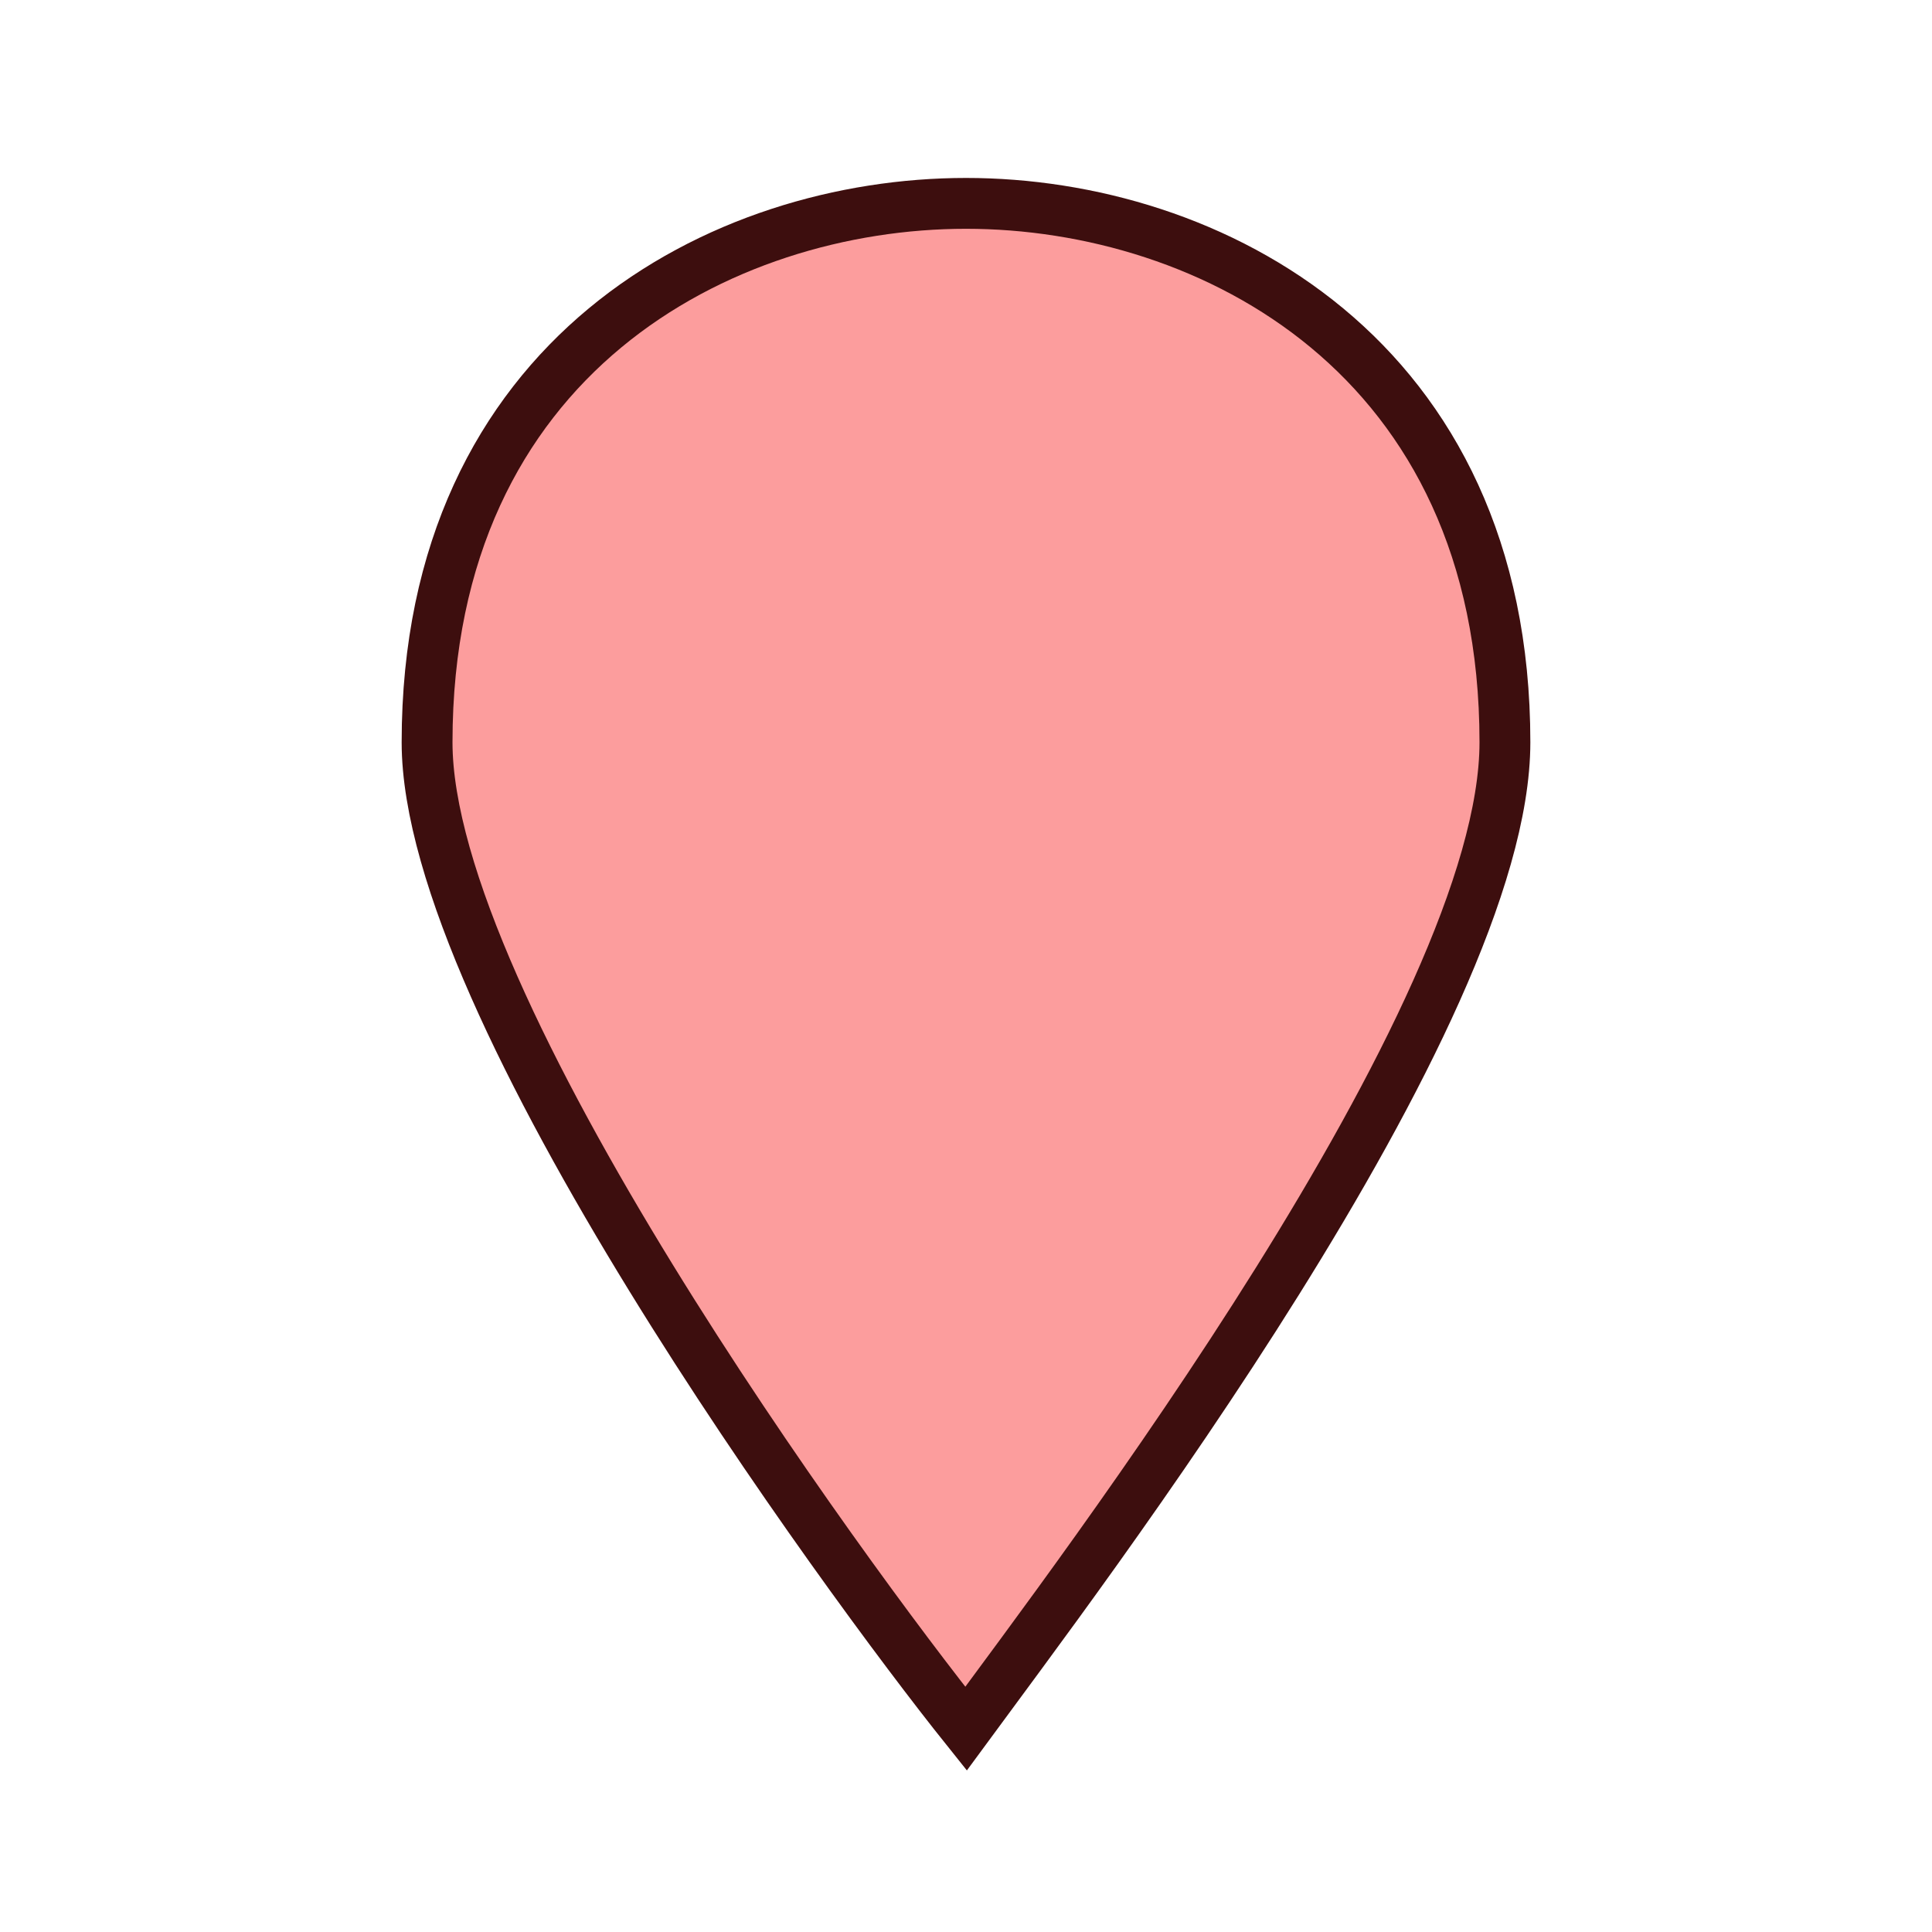
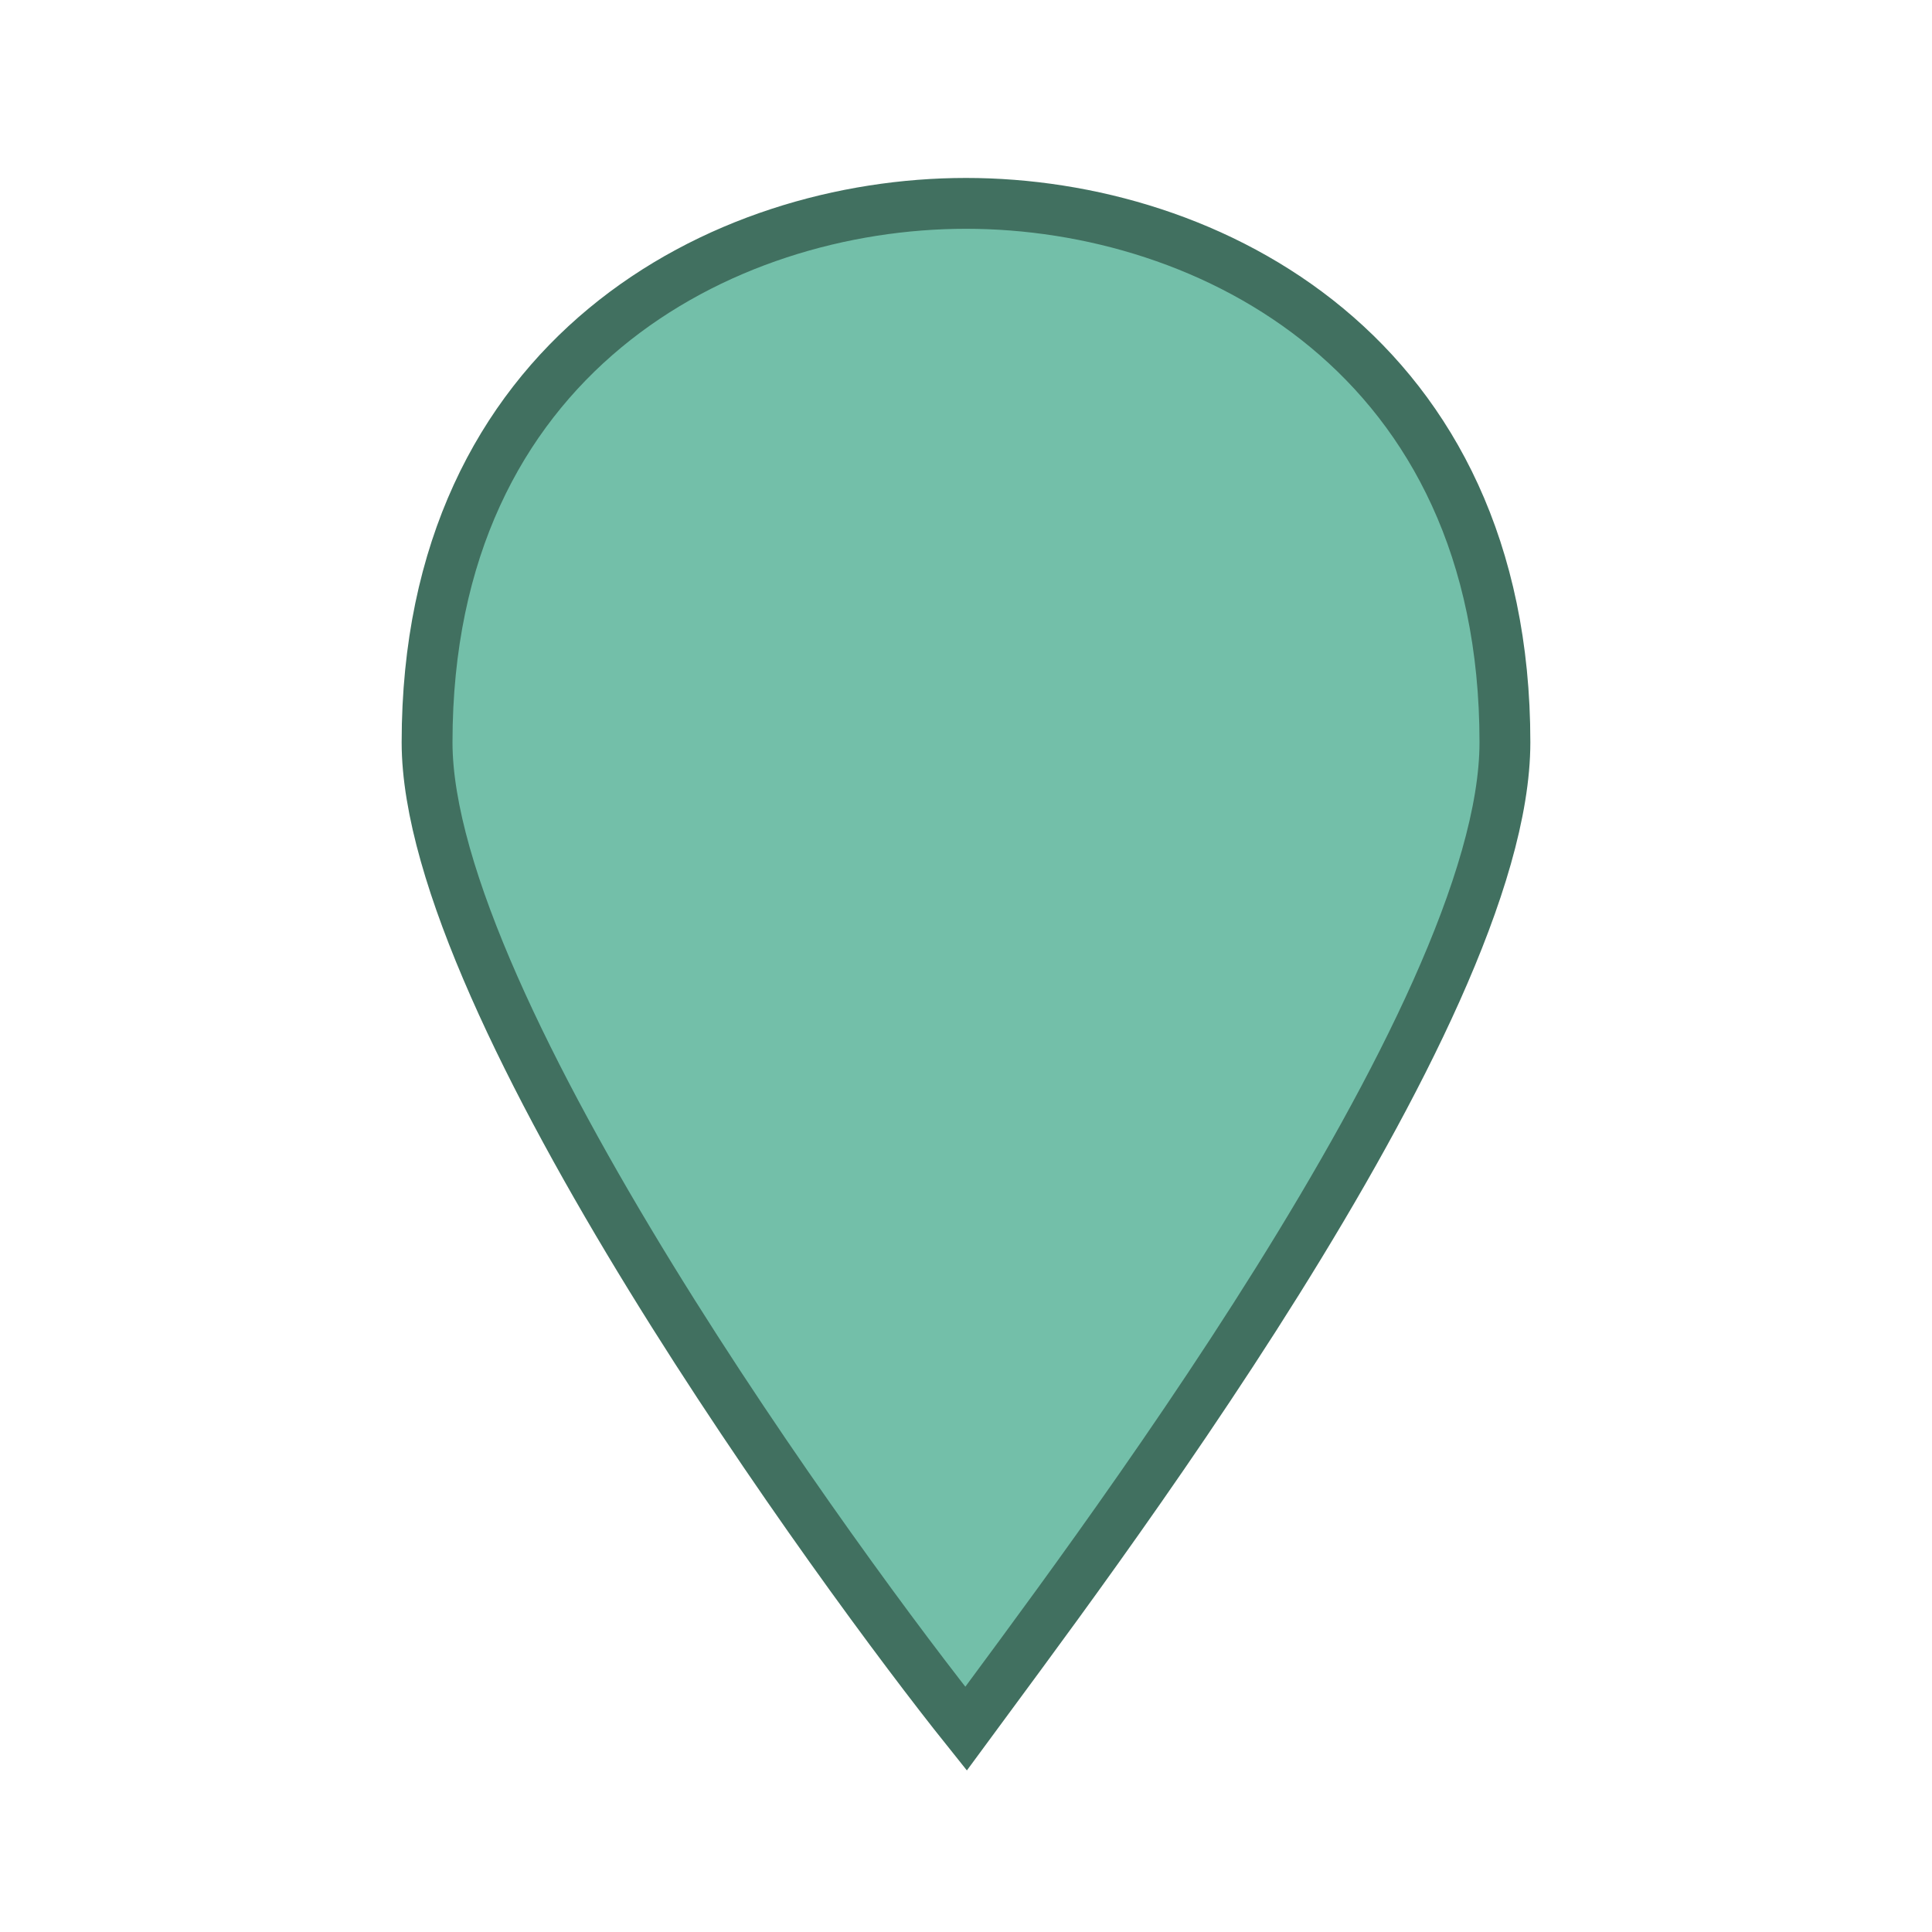
<svg xmlns="http://www.w3.org/2000/svg" version="1.1" id="Layer_1" x="0px" y="0px" viewBox="0 0 19 19" style="enable-background:new 0 0 19 19;" xml:space="preserve">
  <style type="text/css">
	.st0{fill:none;}
- 	.st1{fill:#FC9D9D;stroke:#3D0E0E;stroke-width:0.5;stroke-miterlimit:10;}
+ 	.st1{fill:#73BFA9;stroke:#417060;stroke-width:0.5;stroke-miterlimit:10;}
</style>
  <rect class="st0" width="19" height="19" />
  <path class="st1" d="M9.5,2C7.1,2,4.2,3.5,4.2,7.3c0,2.6,4.1,8.2,5.3,9.7c1.1-1.5,5.3-7,5.3-9.7C14.8,3.5,11.9,2,9.5,2z" />
</svg>
